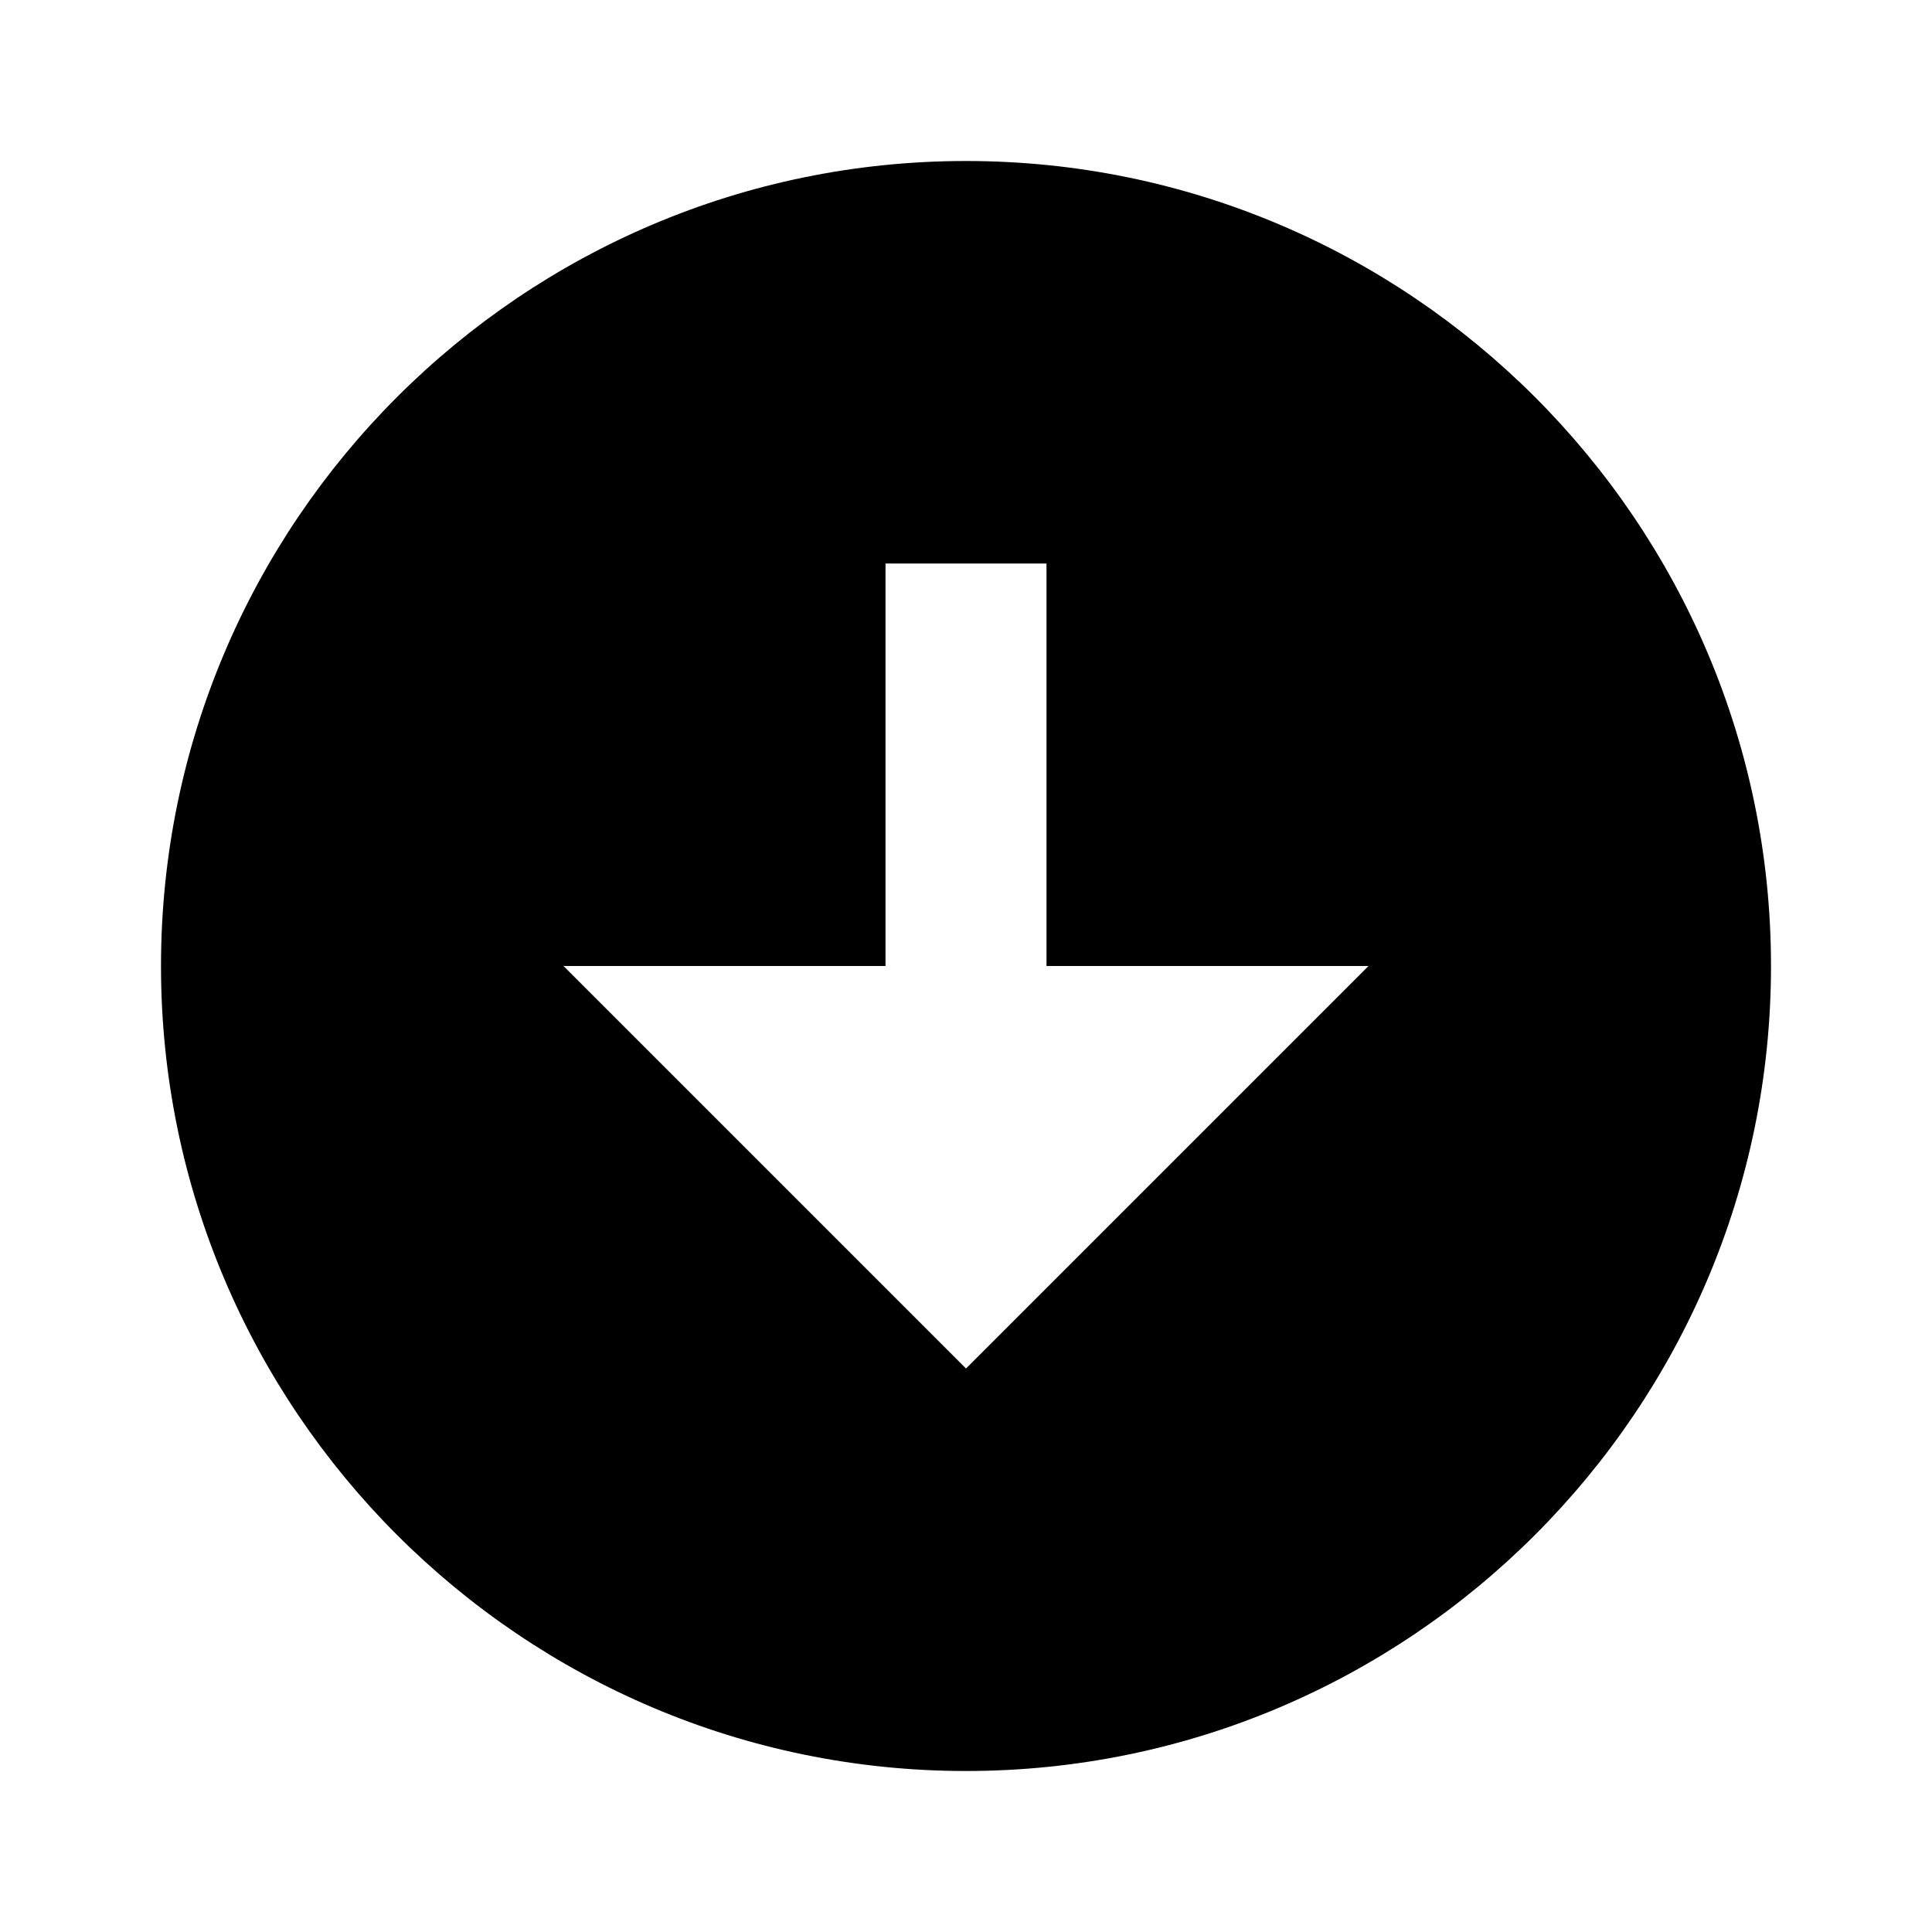
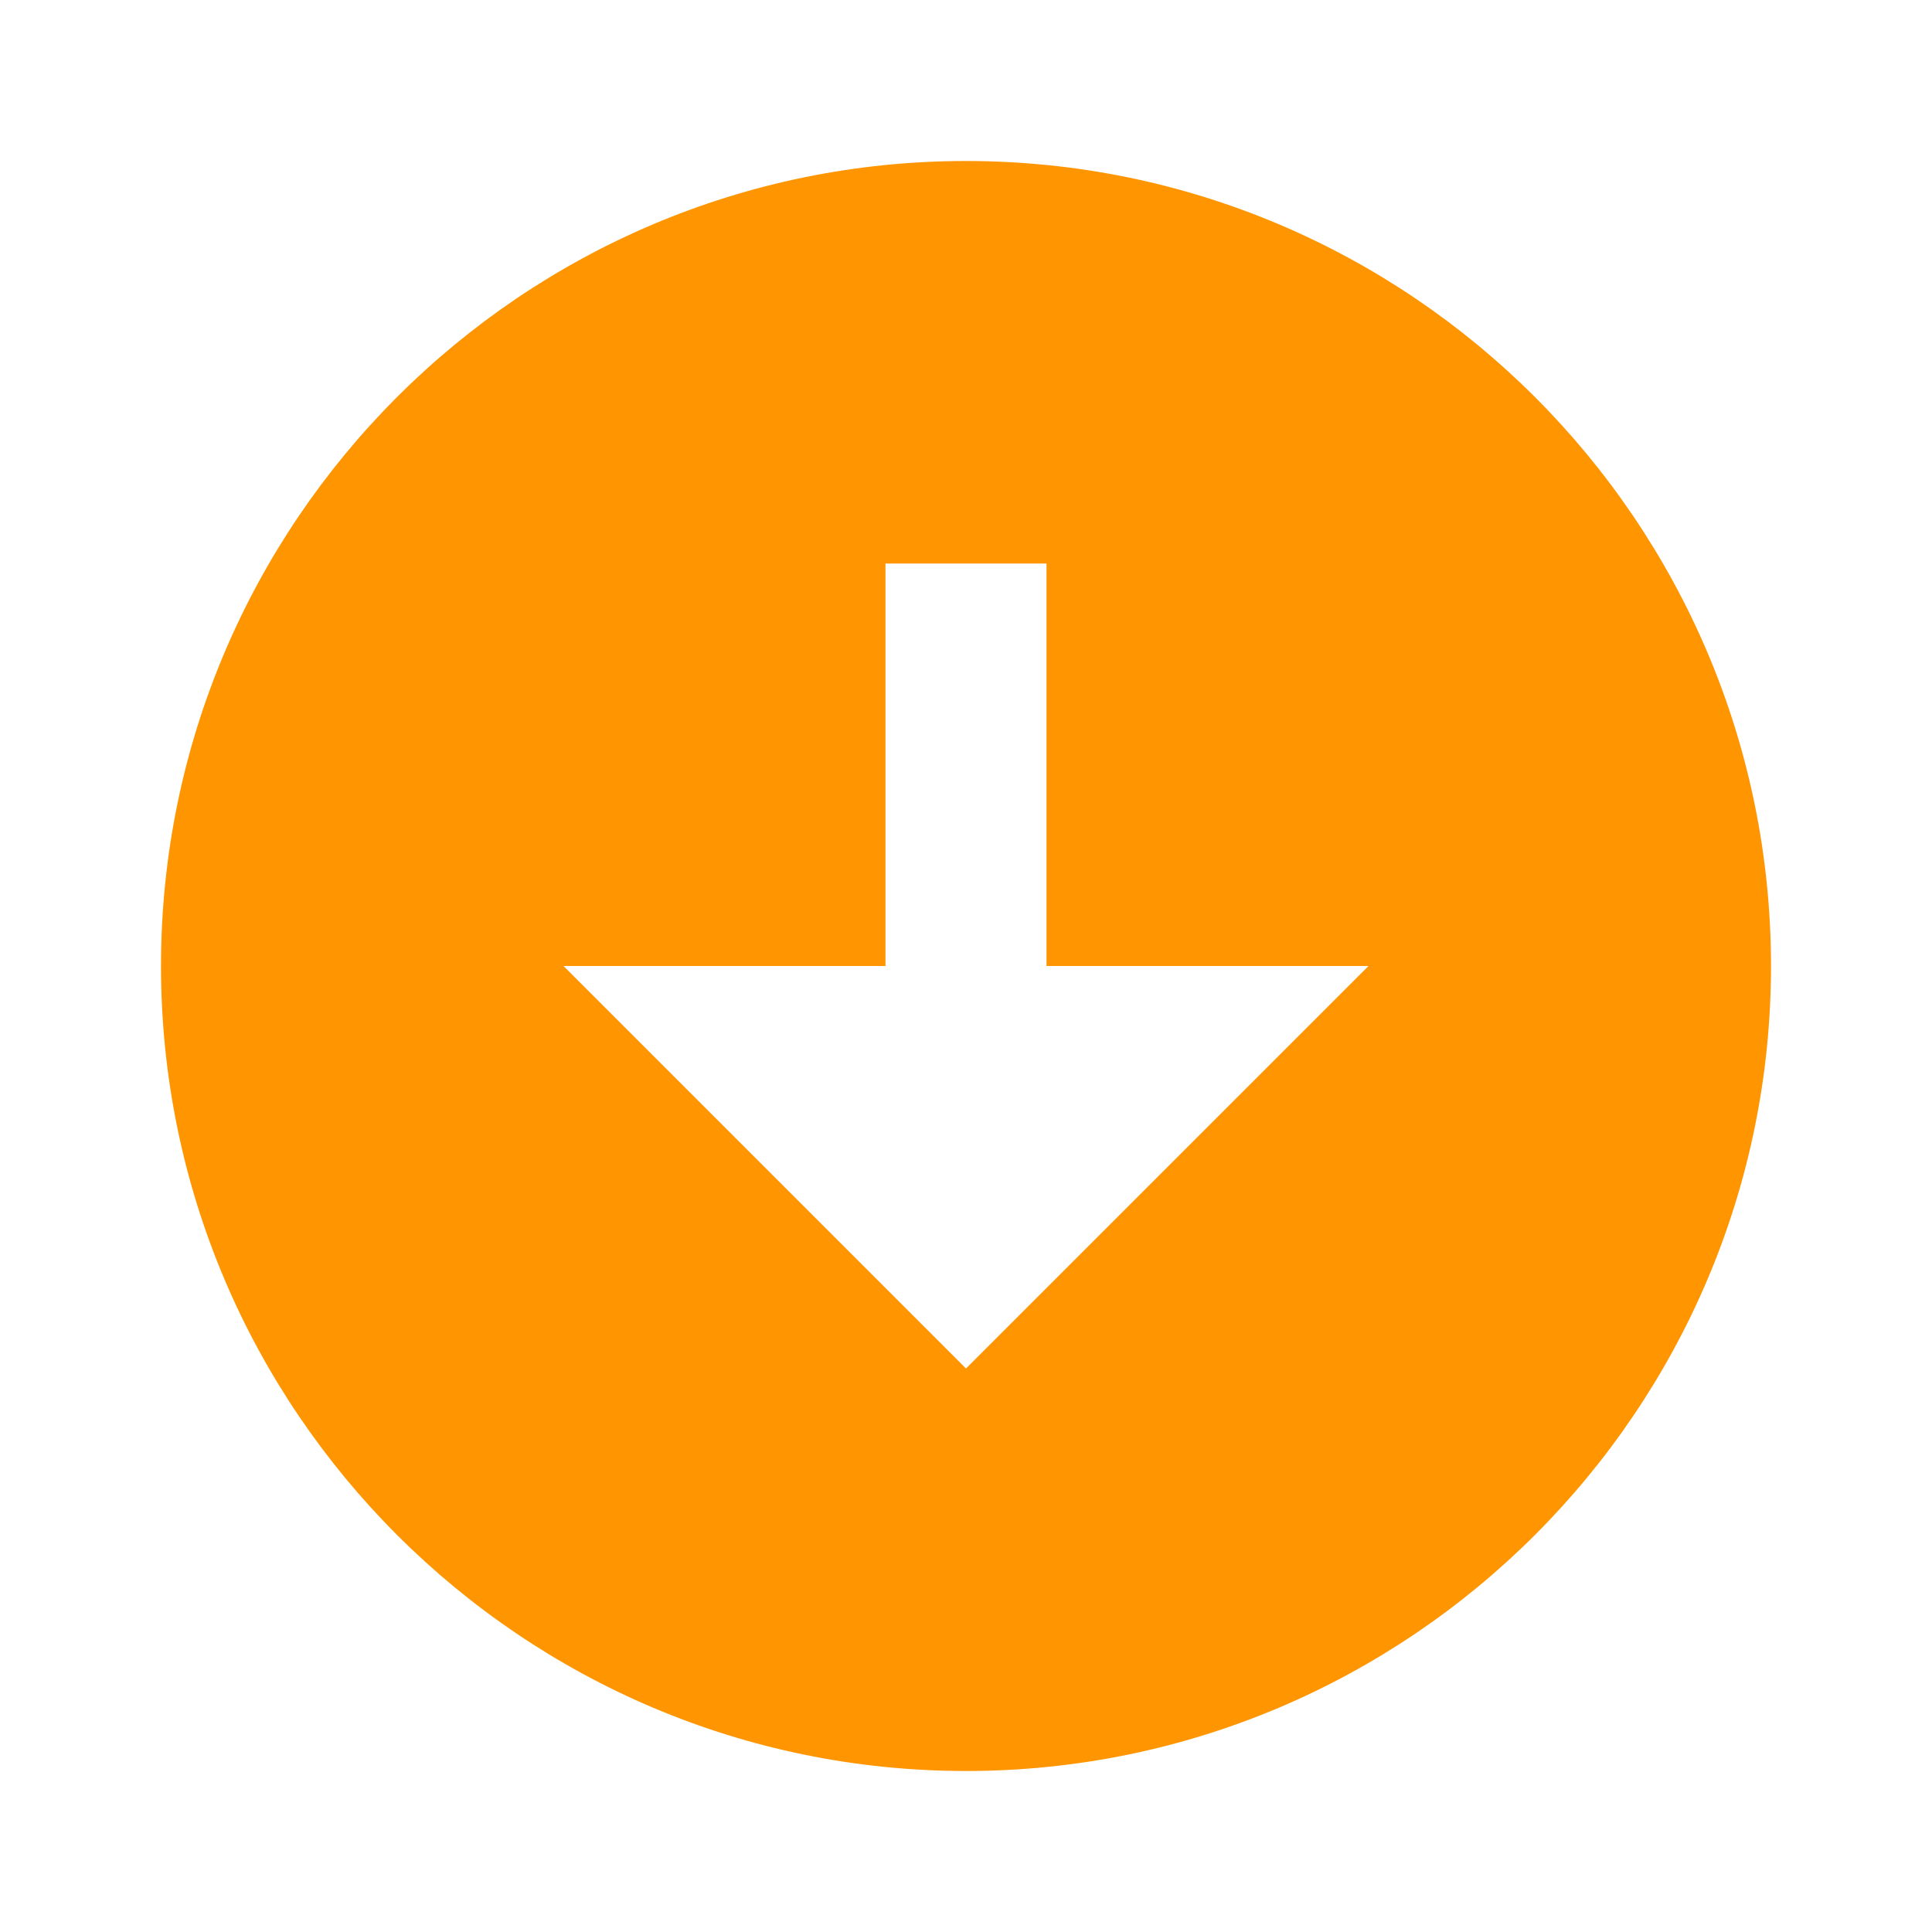
- <svg xmlns="http://www.w3.org/2000/svg" fill="#000000" width="800px" height="800px" viewBox="0 0 24 24">
+ <svg xmlns="http://www.w3.org/2000/svg" fill="#FF9500" width="800px" height="800px" viewBox="0 0 24 24">
  <path d="M12 2C6.486 2 2 6.486 2 12s4.486 10 10 10 10-4.486 10-10S17.514 2 12 2zm0 15-5-5h4V7h2v5h4l-5 5z" />
</svg>
